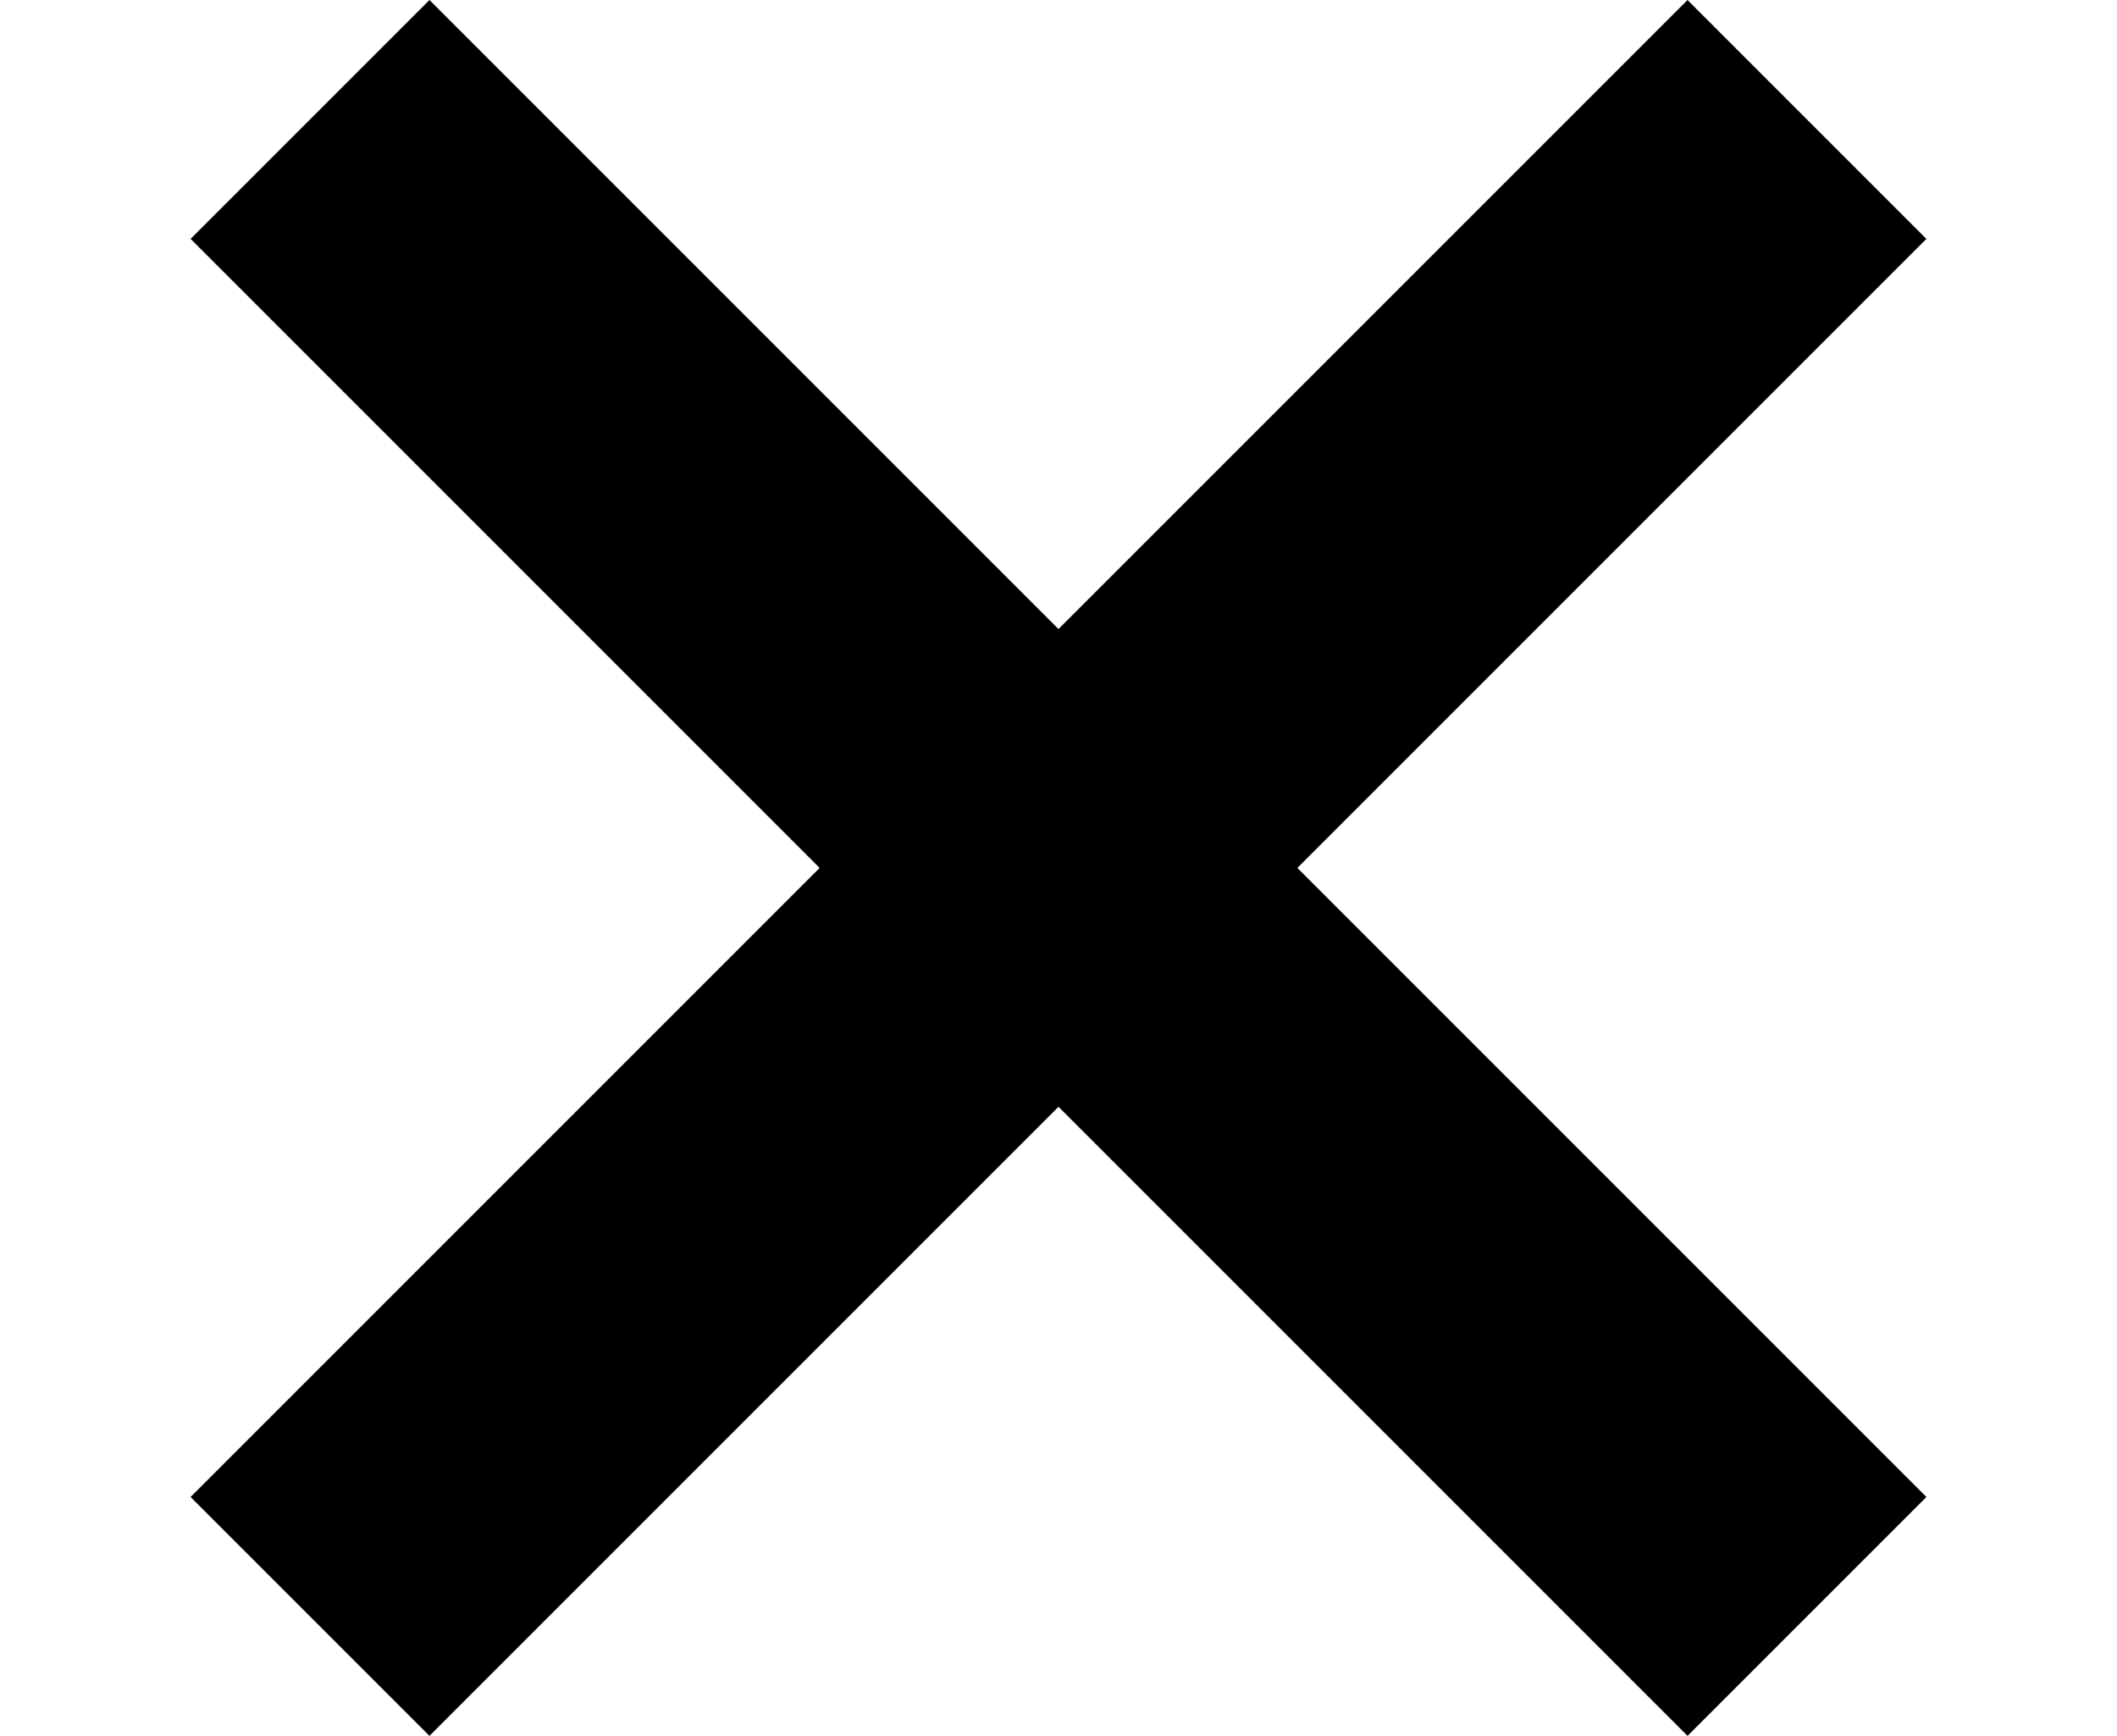
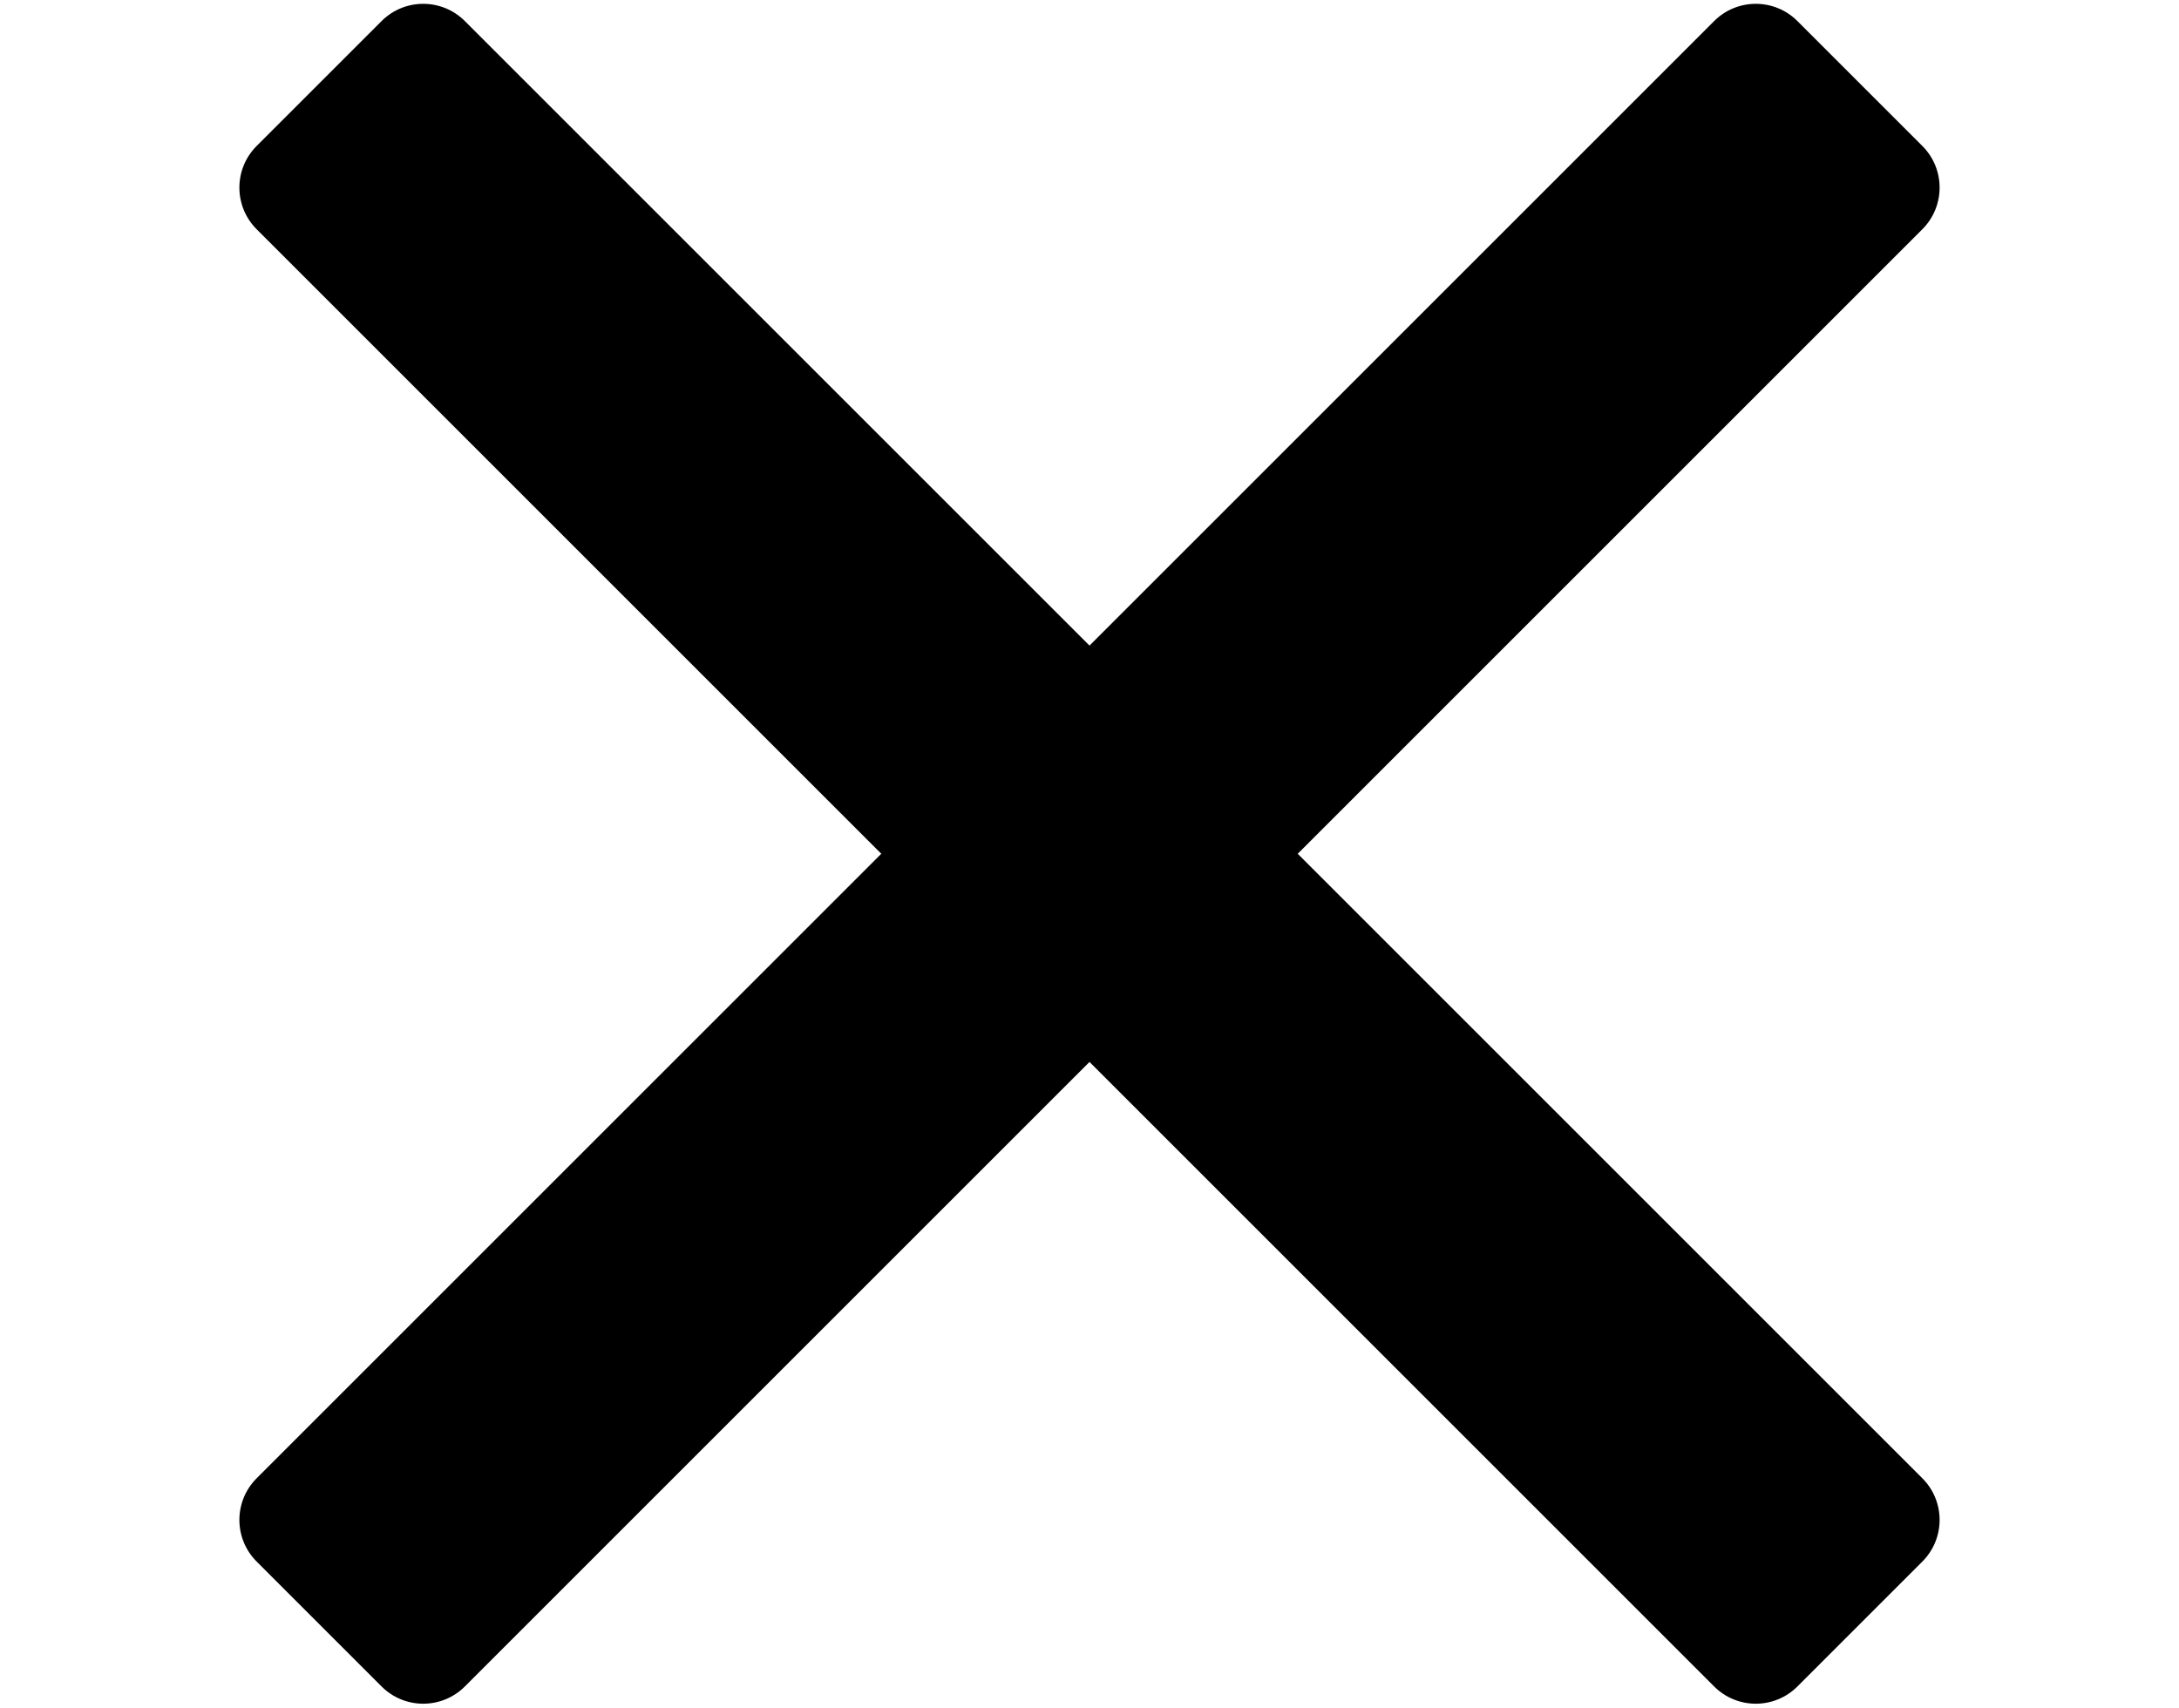
- <svg xmlns="http://www.w3.org/2000/svg" class="btn-close" version="1.1" x="0px" y="0px" viewBox="0 0 282 231.225" enable-background="new 0 0 282 231.225" xml:space="preserve">
-   <g id="Layer_1" display="none">
-     <g display="inline">
-       <rect y="7.779" width="282" height="44.999" />
-       <rect y="93.113" width="282" height="45" />
-       <rect y="178.446" width="282" height="44.999" />
+ <svg xmlns="http://www.w3.org/2000/svg" class="btn-close" width="37px" height="29px" viewBox="0 0 37 29" version="1.1">
+   <defs />
+   <g id="Page-1" stroke="none" stroke-width="1" fill="none" fill-rule="evenodd">
+     <g id="Close" transform="translate(3, -1)" fill="#000000">
+       <rect id="Rectangle-1-Copy-3" transform="translate(15.5, 15.5) rotate(-315) translate(-15.5, -15.5) " x="-3" y="13" width="37" height="5" rx="1" />
+       <rect id="Rectangle-1-Copy-4" transform="translate(15.5, 15.5) rotate(-45) translate(-15.5, -15.5) " x="-3" y="13" width="37" height="5" rx="1" />
    </g>
  </g>
-   <g id="Layer_3">
-     <rect x="0" y="93.113" transform="matrix(0.7071 0.7071 -0.7071 0.7071 123.0486 -65.84)" width="282.001" height="44.999" />
-     <rect x="-0.001" y="93.113" transform="matrix(0.7071 -0.7071 0.7071 0.7071 -40.4529 133.5636)" width="282" height="44.999" />
-   </g>
-   <g id="Layer_4" display="none">
-     <rect x="33.166" y="7.779" display="inline" width="58.333" height="58.332" />
-     <rect x="111.833" y="7.779" display="inline" width="58.333" height="58.332" />
-     <rect x="190.5" y="7.779" display="inline" width="58.333" height="58.331" />
-     <rect x="33.166" y="86.446" display="inline" width="58.333" height="58.332" />
-     <rect x="111.833" y="86.447" display="inline" width="58.333" height="58.332" />
-     <rect x="190.5" y="86.447" display="inline" width="58.333" height="58.332" />
-     <rect x="33.167" y="165.112" display="inline" width="58.333" height="58.332" />
-     <rect x="111.834" y="165.112" display="inline" width="58.333" height="58.332" />
-     <rect x="190.501" y="165.112" display="inline" width="58.333" height="58.332" />
-   </g>
</svg>
